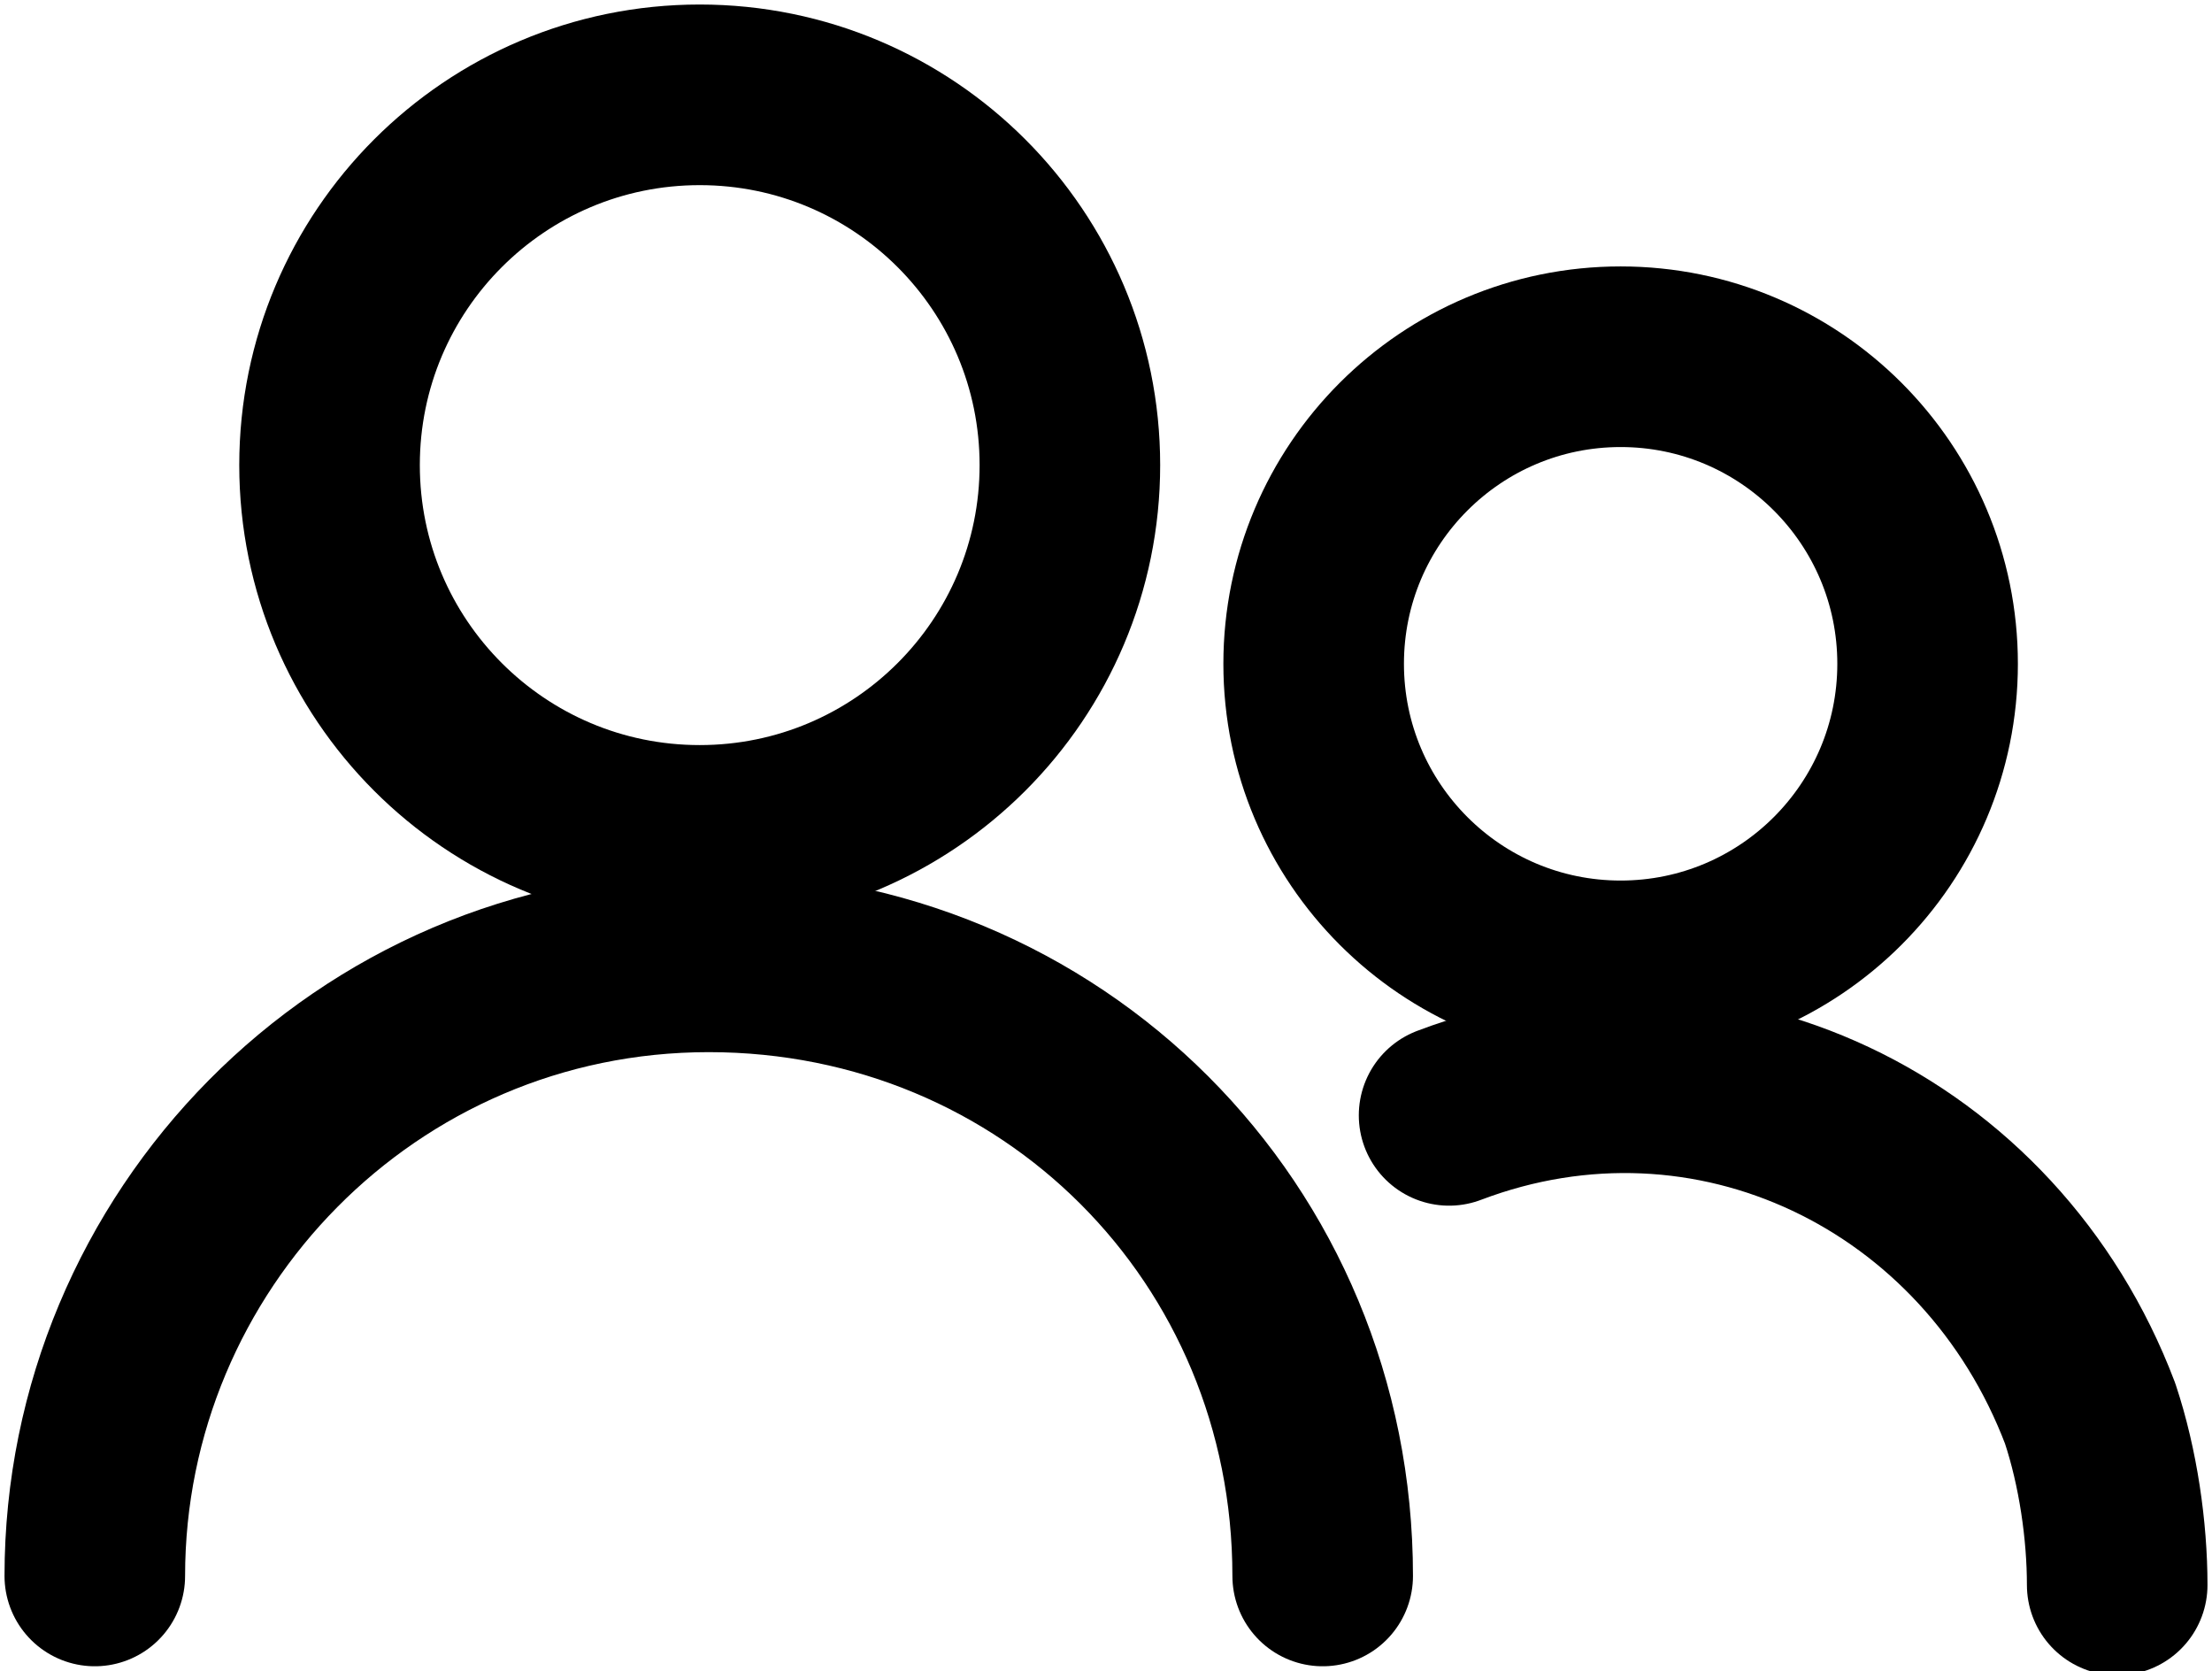
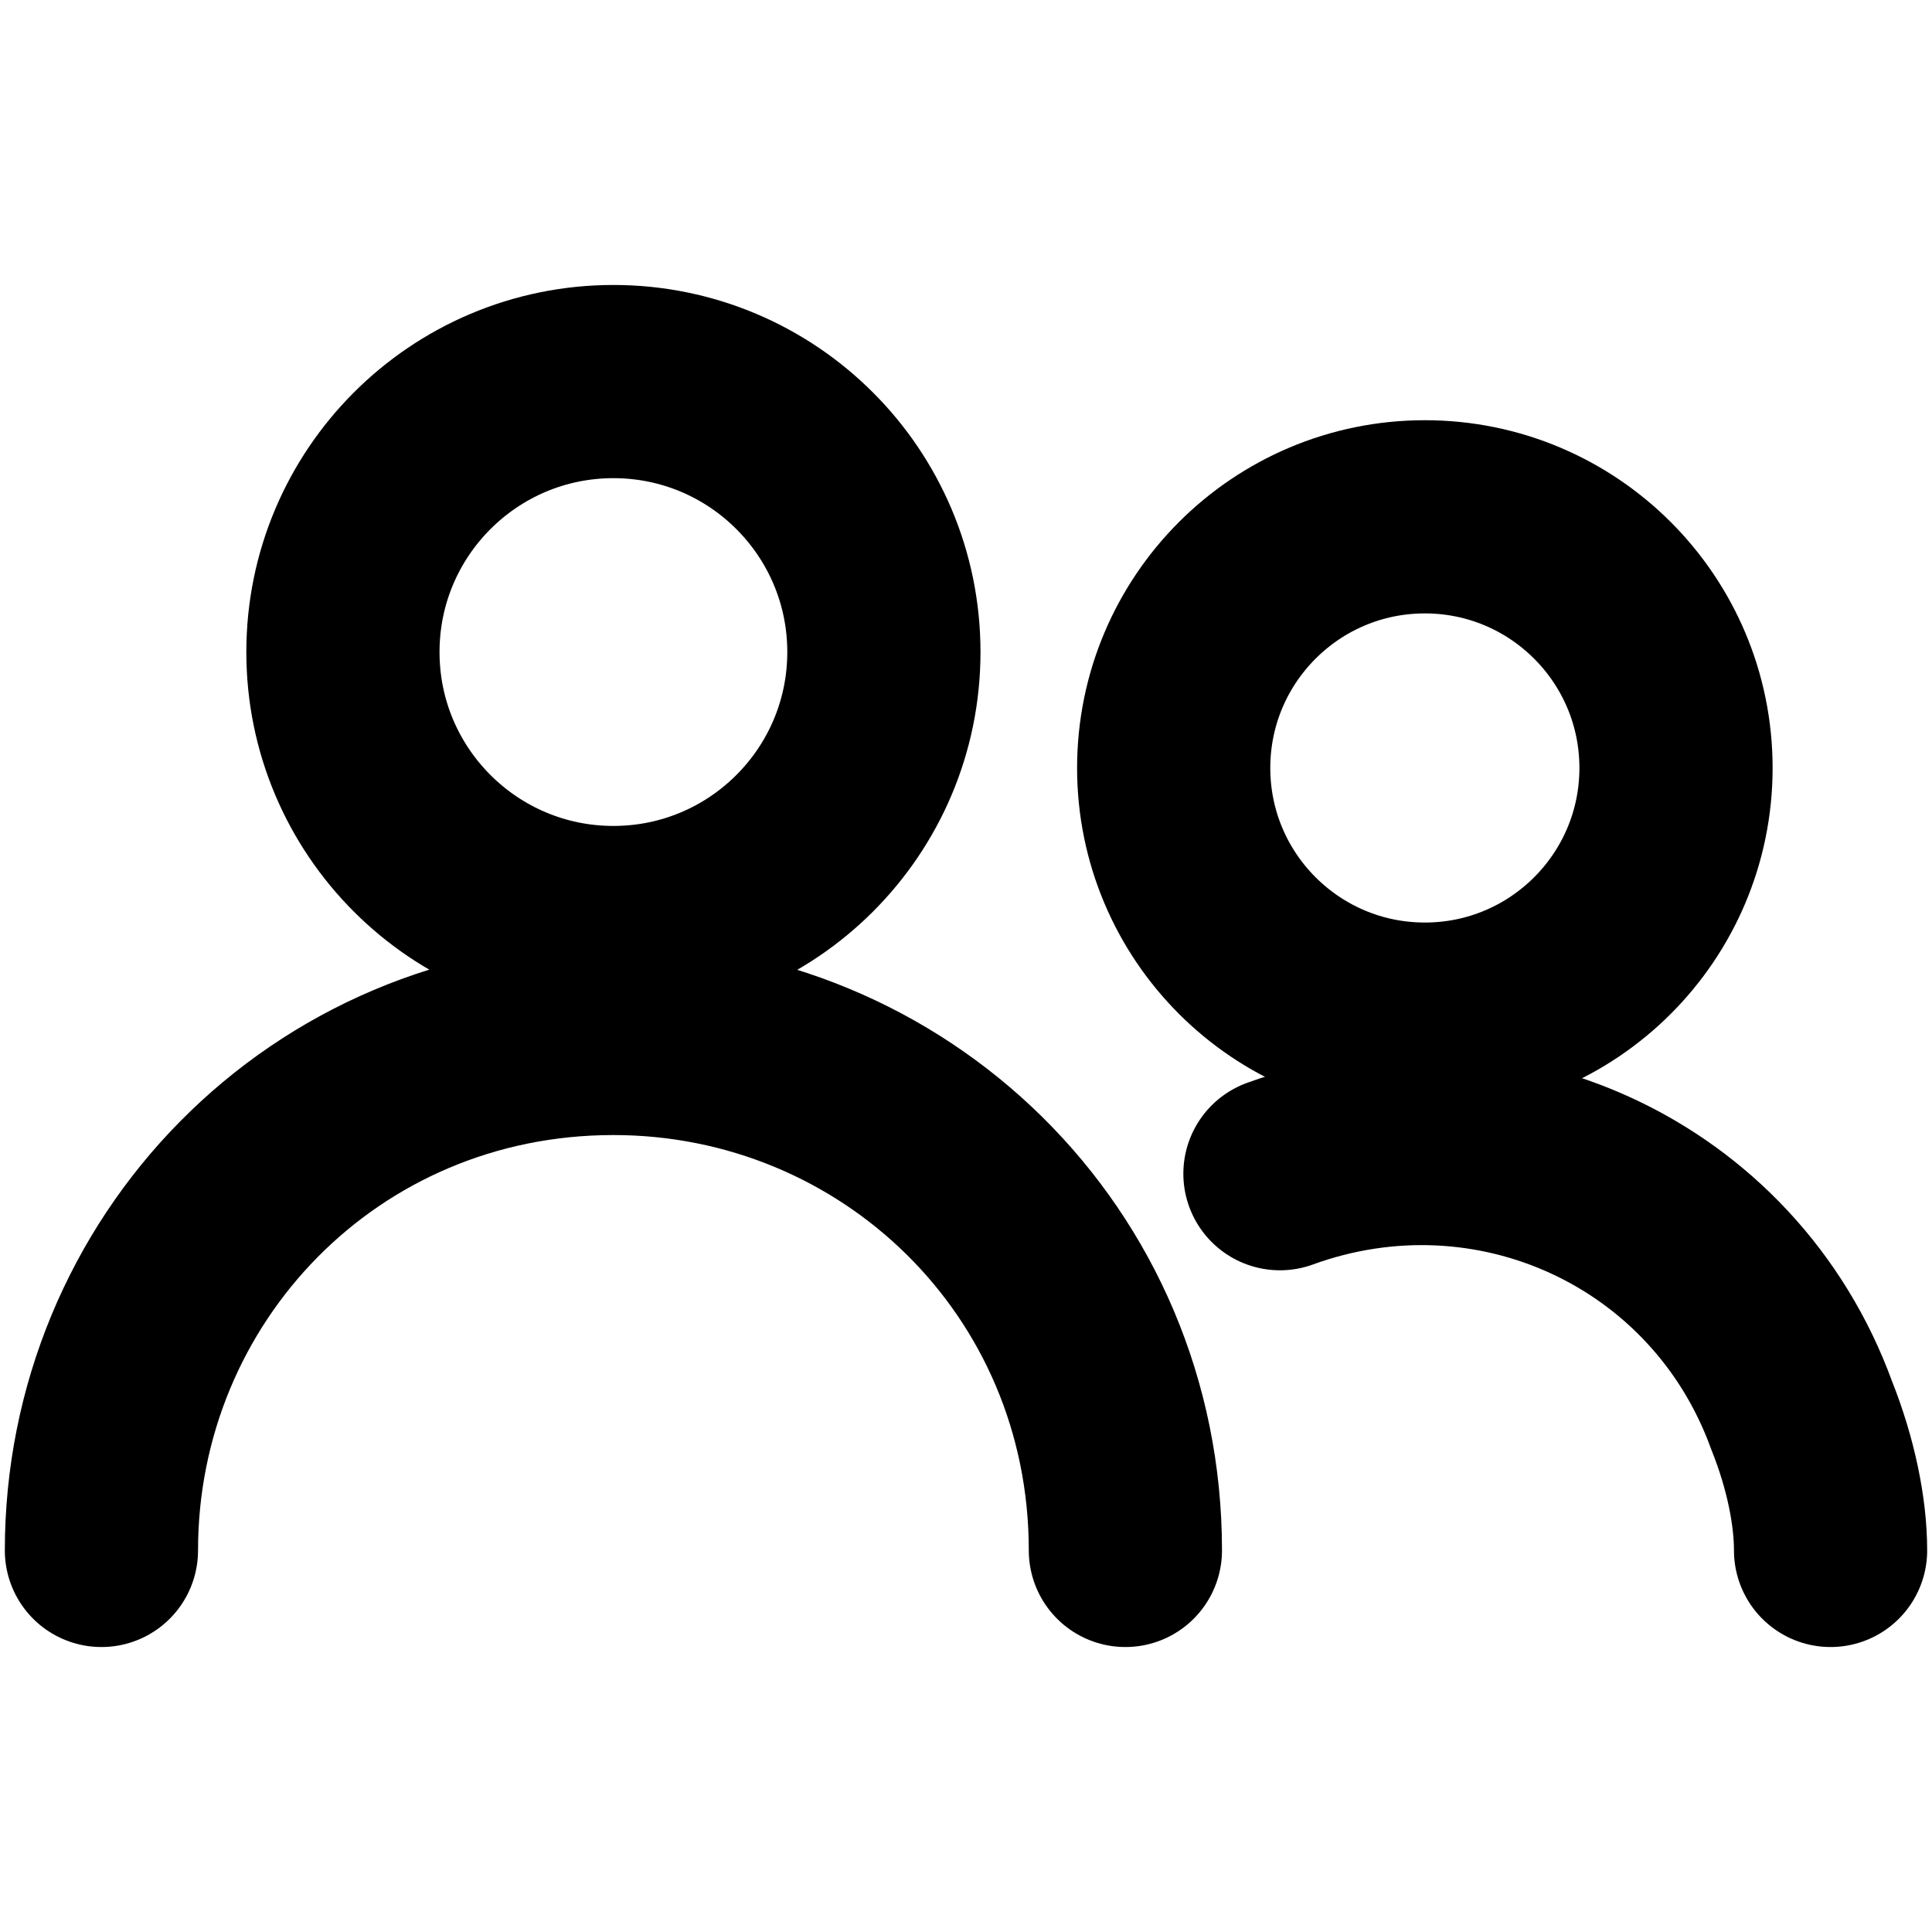
- <svg xmlns="http://www.w3.org/2000/svg" version="1.1" x="0" y="0" viewBox="0 0 24.5 18.5" xml:space="preserve">
-   <style>.user-team-st0{fill:none;stroke:currentColor;stroke-width:2;stroke-linecap:round;stroke-linejoin:round}</style>
-   <g transform="translate(.25 -2.75)">
-     <circle class="user-team-st0" cx="7.5" cy="7.9" r="4.1" />
-     <path class="user-team-st0" d="M.8 20.2c0-3.7 3-6.8 6.8-6.8s6.8 3 6.8 6.8" />
-     <circle class="user-team-st0" cx="17.7" cy="10.1" r="3.4" />
-     <path class="user-team-st0" d="M15.8 15.1c2.9-1.1 6 .4 7.1 3.3.2.6.3 1.3.3 1.9" />
+ <svg xmlns="http://www.w3.org/2000/svg" version="1.1" id="users" x="0px" y="0px" viewBox="0 0 20 20" enable-background="new 0 0 20 20" xml:space="preserve">
+   <g transform="translate(0.25 -2.75)">
+     <g>
+       <circle fill="none" stroke="currentColor" stroke-width="2" stroke-linecap="round" stroke-linejoin="round" cx="14.5" cy="10.7" r="2.6" />
+       <path fill="none" stroke="currentColor" stroke-width="2" stroke-linecap="round" stroke-linejoin="round" d="M13,14.9    c2.2-0.8,4.6,0.3,5.4,2.5c0.2,0.5,0.3,1,0.3,1.4" />
+     </g>
+     <g>
+       <circle fill="none" stroke="currentColor" stroke-width="2" stroke-linecap="round" stroke-linejoin="round" cx="6.1" cy="9.5" r="2.8" />
+       <path fill="none" stroke="currentColor" stroke-width="2" stroke-linecap="round" stroke-linejoin="round" d="M0.8,18.8    c0-2.9,2.3-5.3,5.3-5.3c2.9,0,5.3,2.3,5.3,5.3" />
+     </g>
  </g>
</svg>
